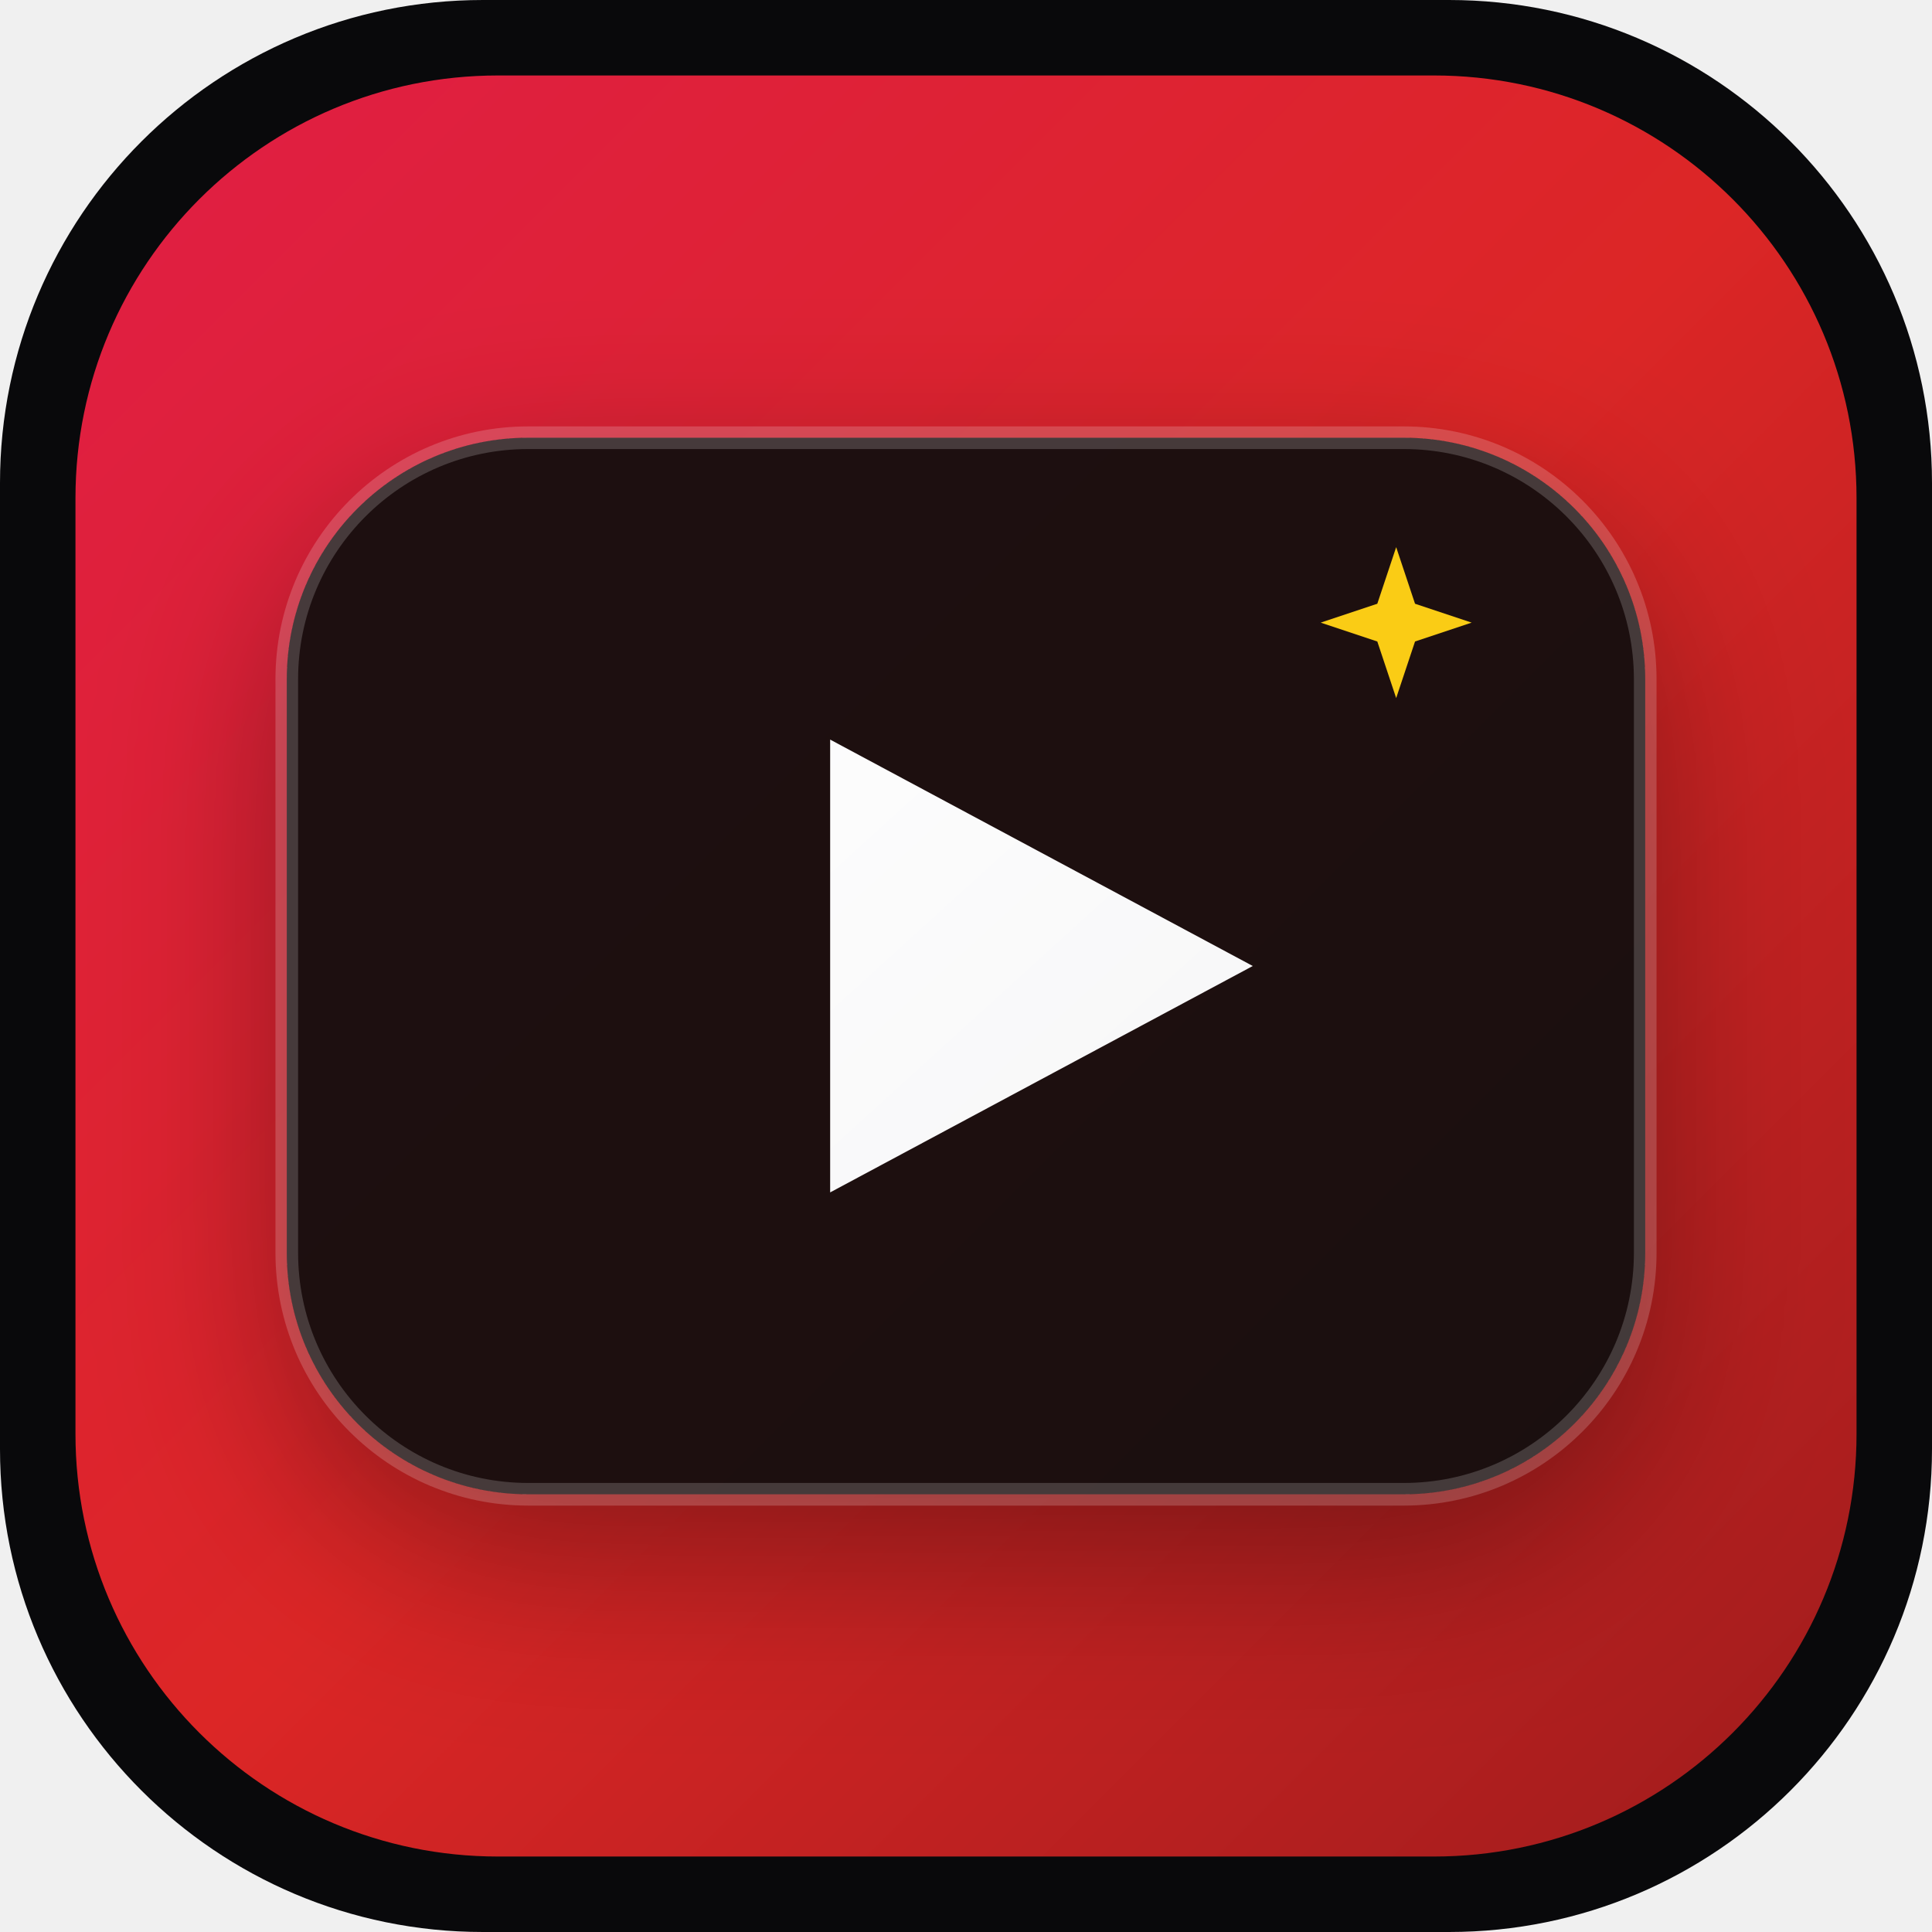
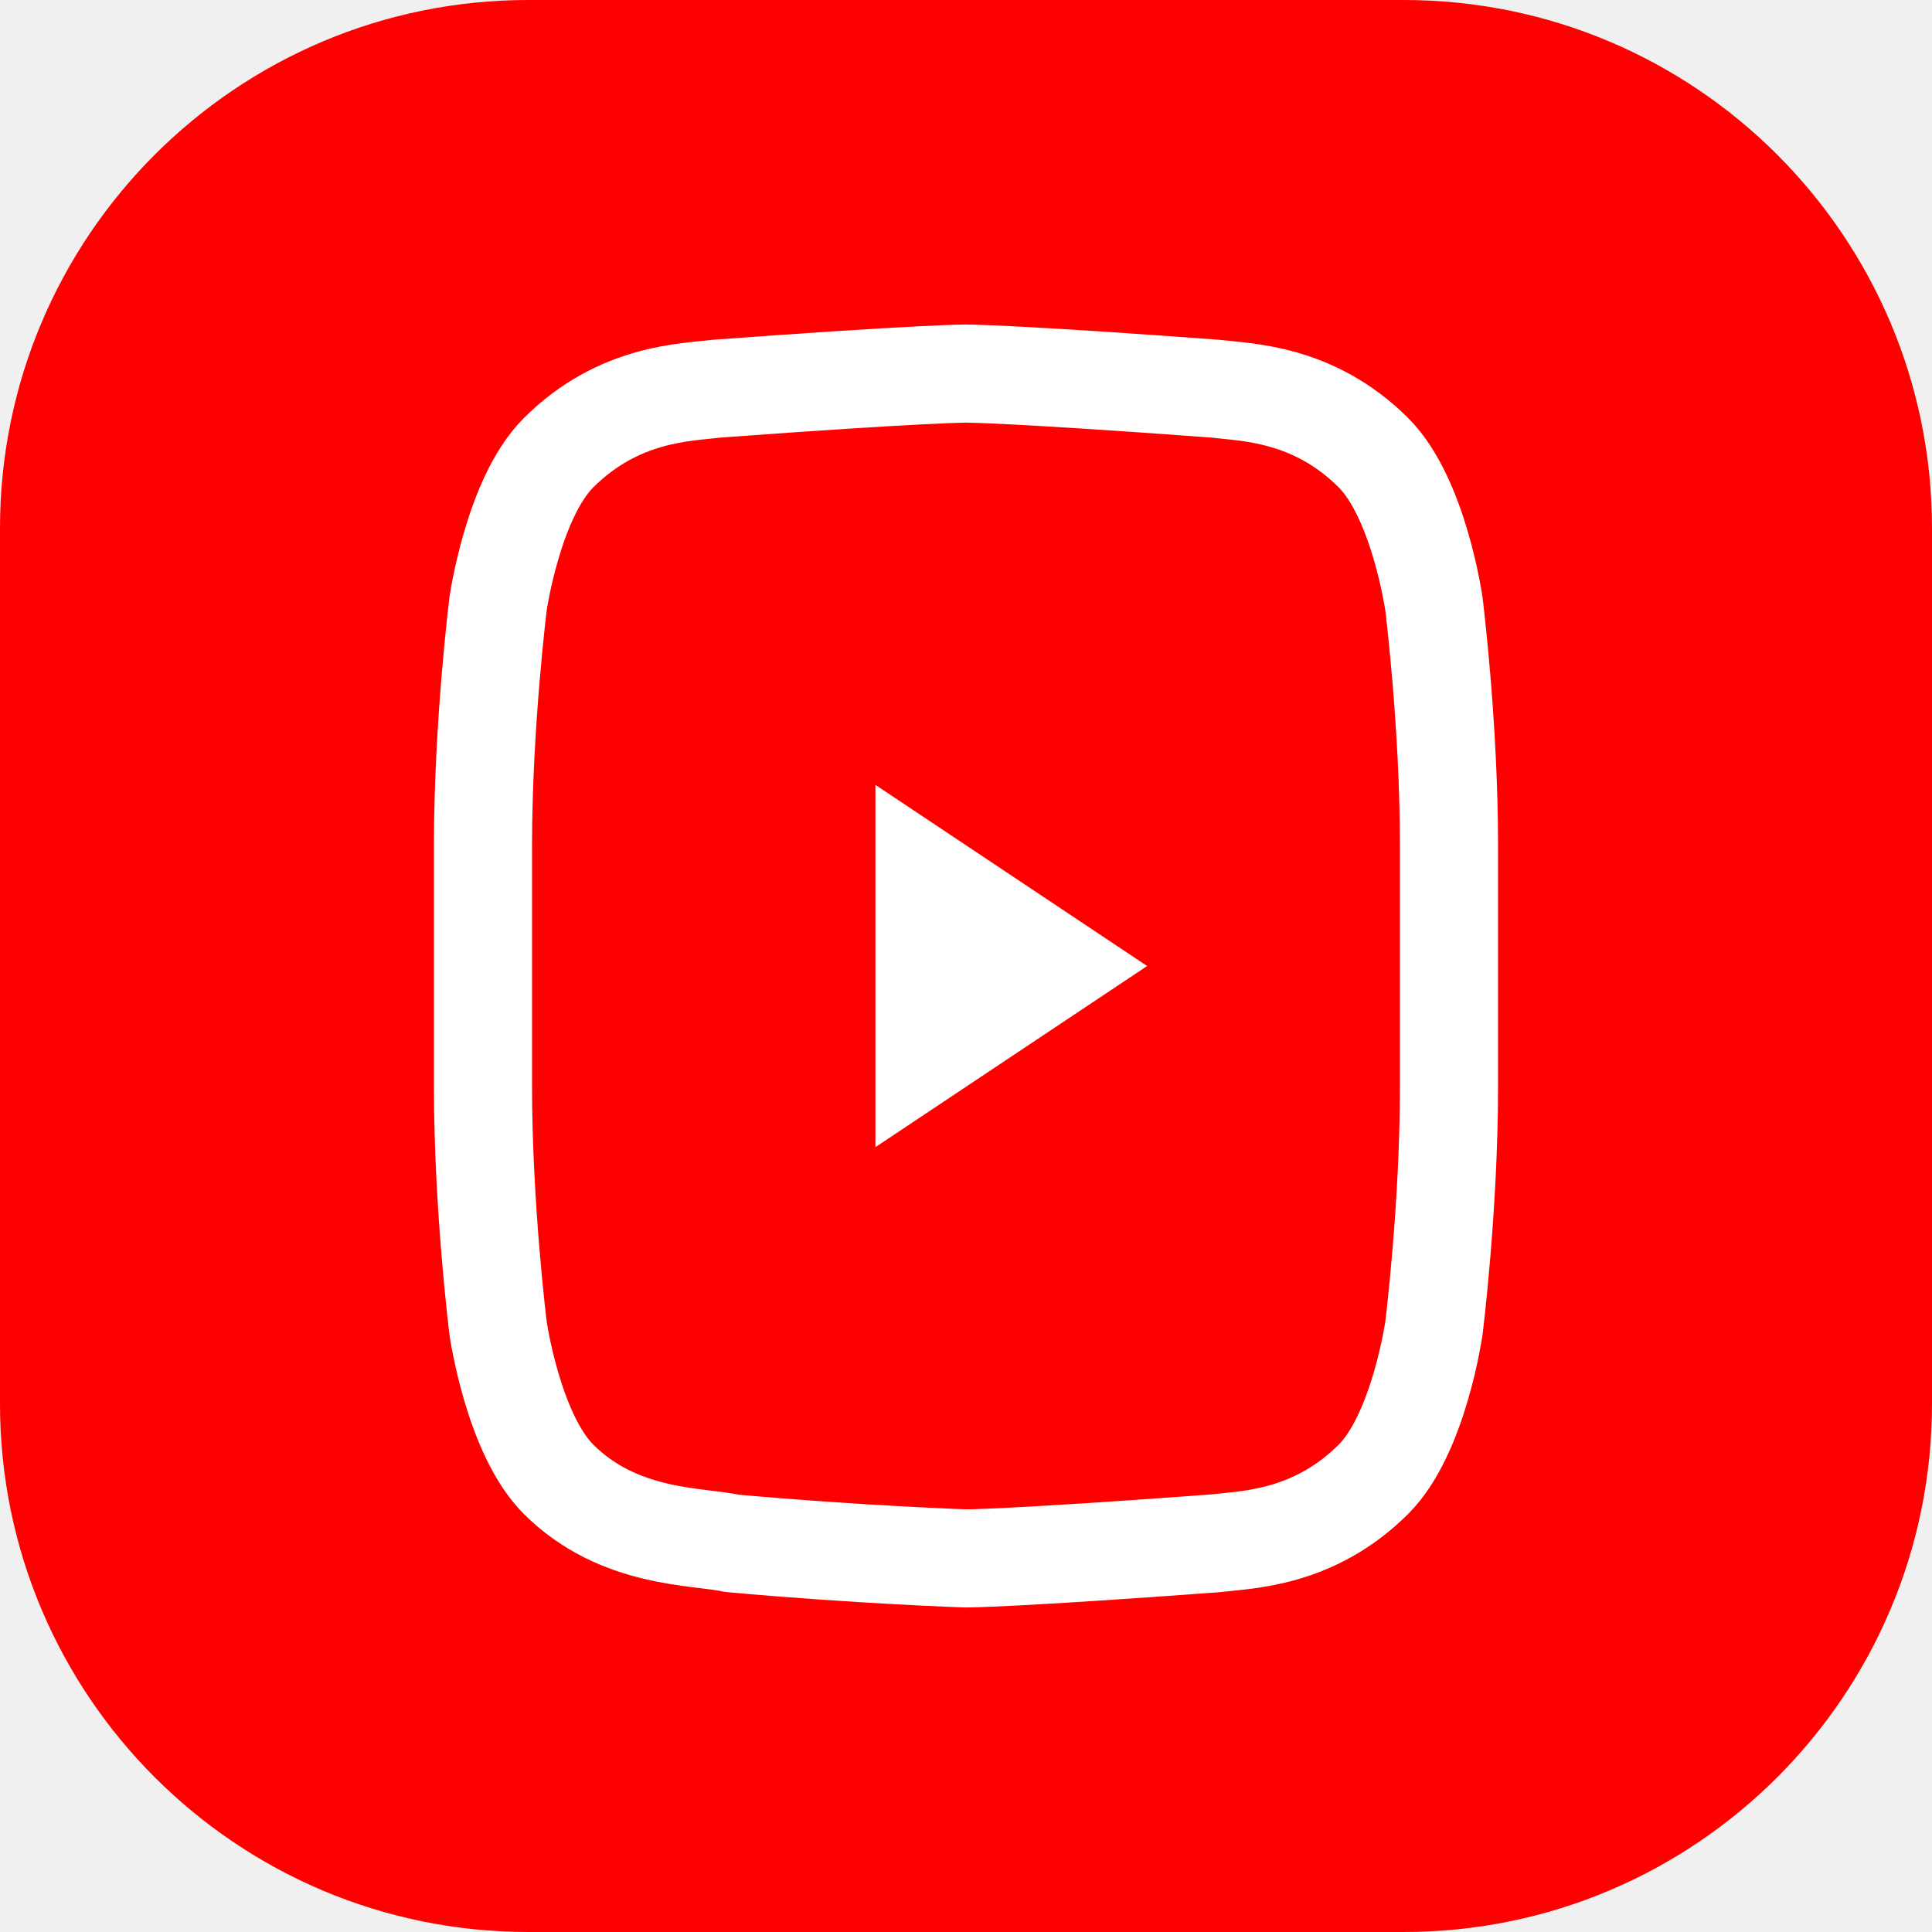
<svg xmlns="http://www.w3.org/2000/svg" width="512" height="512" viewBox="0 0 512 512" fill="none">
-   <defs>
-     <linearGradient id="dt_bg" x1="0" y1="0" x2="512" y2="512" gradientUnits="userSpaceOnUse">
-       <stop offset="0%" stop-color="#E11D48" />
-       <stop offset="50%" stop-color="#DC2626" />
-       <stop offset="100%" stop-color="#991B1B" />
-     </linearGradient>
-     <linearGradient id="dt_play" x1="180" y1="140" x2="380" y2="360" gradientUnits="userSpaceOnUse">
-       <stop offset="0%" stop-color="#FFFFFF" />
-       <stop offset="100%" stop-color="#F4F4F5" />
-     </linearGradient>
-     <filter id="dt_shadow" x="0" y="0" width="512" height="512" filterUnits="userSpaceOnUse" color-interpolation-filters="sRGB">
-       <feDropShadow dx="0" dy="16" stdDeviation="24" flood-color="#000000" flood-opacity="0.4" />
-     </filter>
-   </defs>
-   <rect width="512" height="512" rx="128" fill="#09090B" />
-   <rect x="20" y="20" width="472" height="472" rx="112" fill="url(#dt_bg)" />
-   <rect x="76" y="116" width="360" height="280" rx="64" fill="#09090B" opacity="0.92" filter="url(#dt_shadow)" />
-   <rect x="76" y="116" width="360" height="280" rx="64" stroke="rgba(255,255,255,0.18)" stroke-width="6" />
-   <path d="M220 196L332 256L220 316V196Z" fill="url(#dt_play)" />
-   <path d="M370 145L375 160L390 165L375 170L370 185L365 170L350 165L365 160L370 145Z" fill="#FACC15" />
+   <rect width="512" height="512" rx="140" fill="#FF0000" />
+   <path d="M380 160C380 160 376 132 364 120C348 104 330 104 322 103C268 99 256 99 256 99C256 99 244 99 190 103C182 104 164 104 148 120C136 132 132 160 132 160C132 160 128 192 128 224V288C128 320 132 352 132 352C132 352 136 380 148 392C164 408 185 407 194 409C227 412 256 413 256 413C256 413 268 413 322 409C330 408 348 408 364 392C376 380 380 352 380 352C380 352 384 320 384 288V224C384 192 380 160 380 160Z" stroke="#FFFFFF" stroke-width="26" stroke-linecap="round" stroke-linejoin="round" fill="none" />
+   <path d="M232 208L304 256L232 304V208Z" fill="#FFFFFF" />
</svg>
